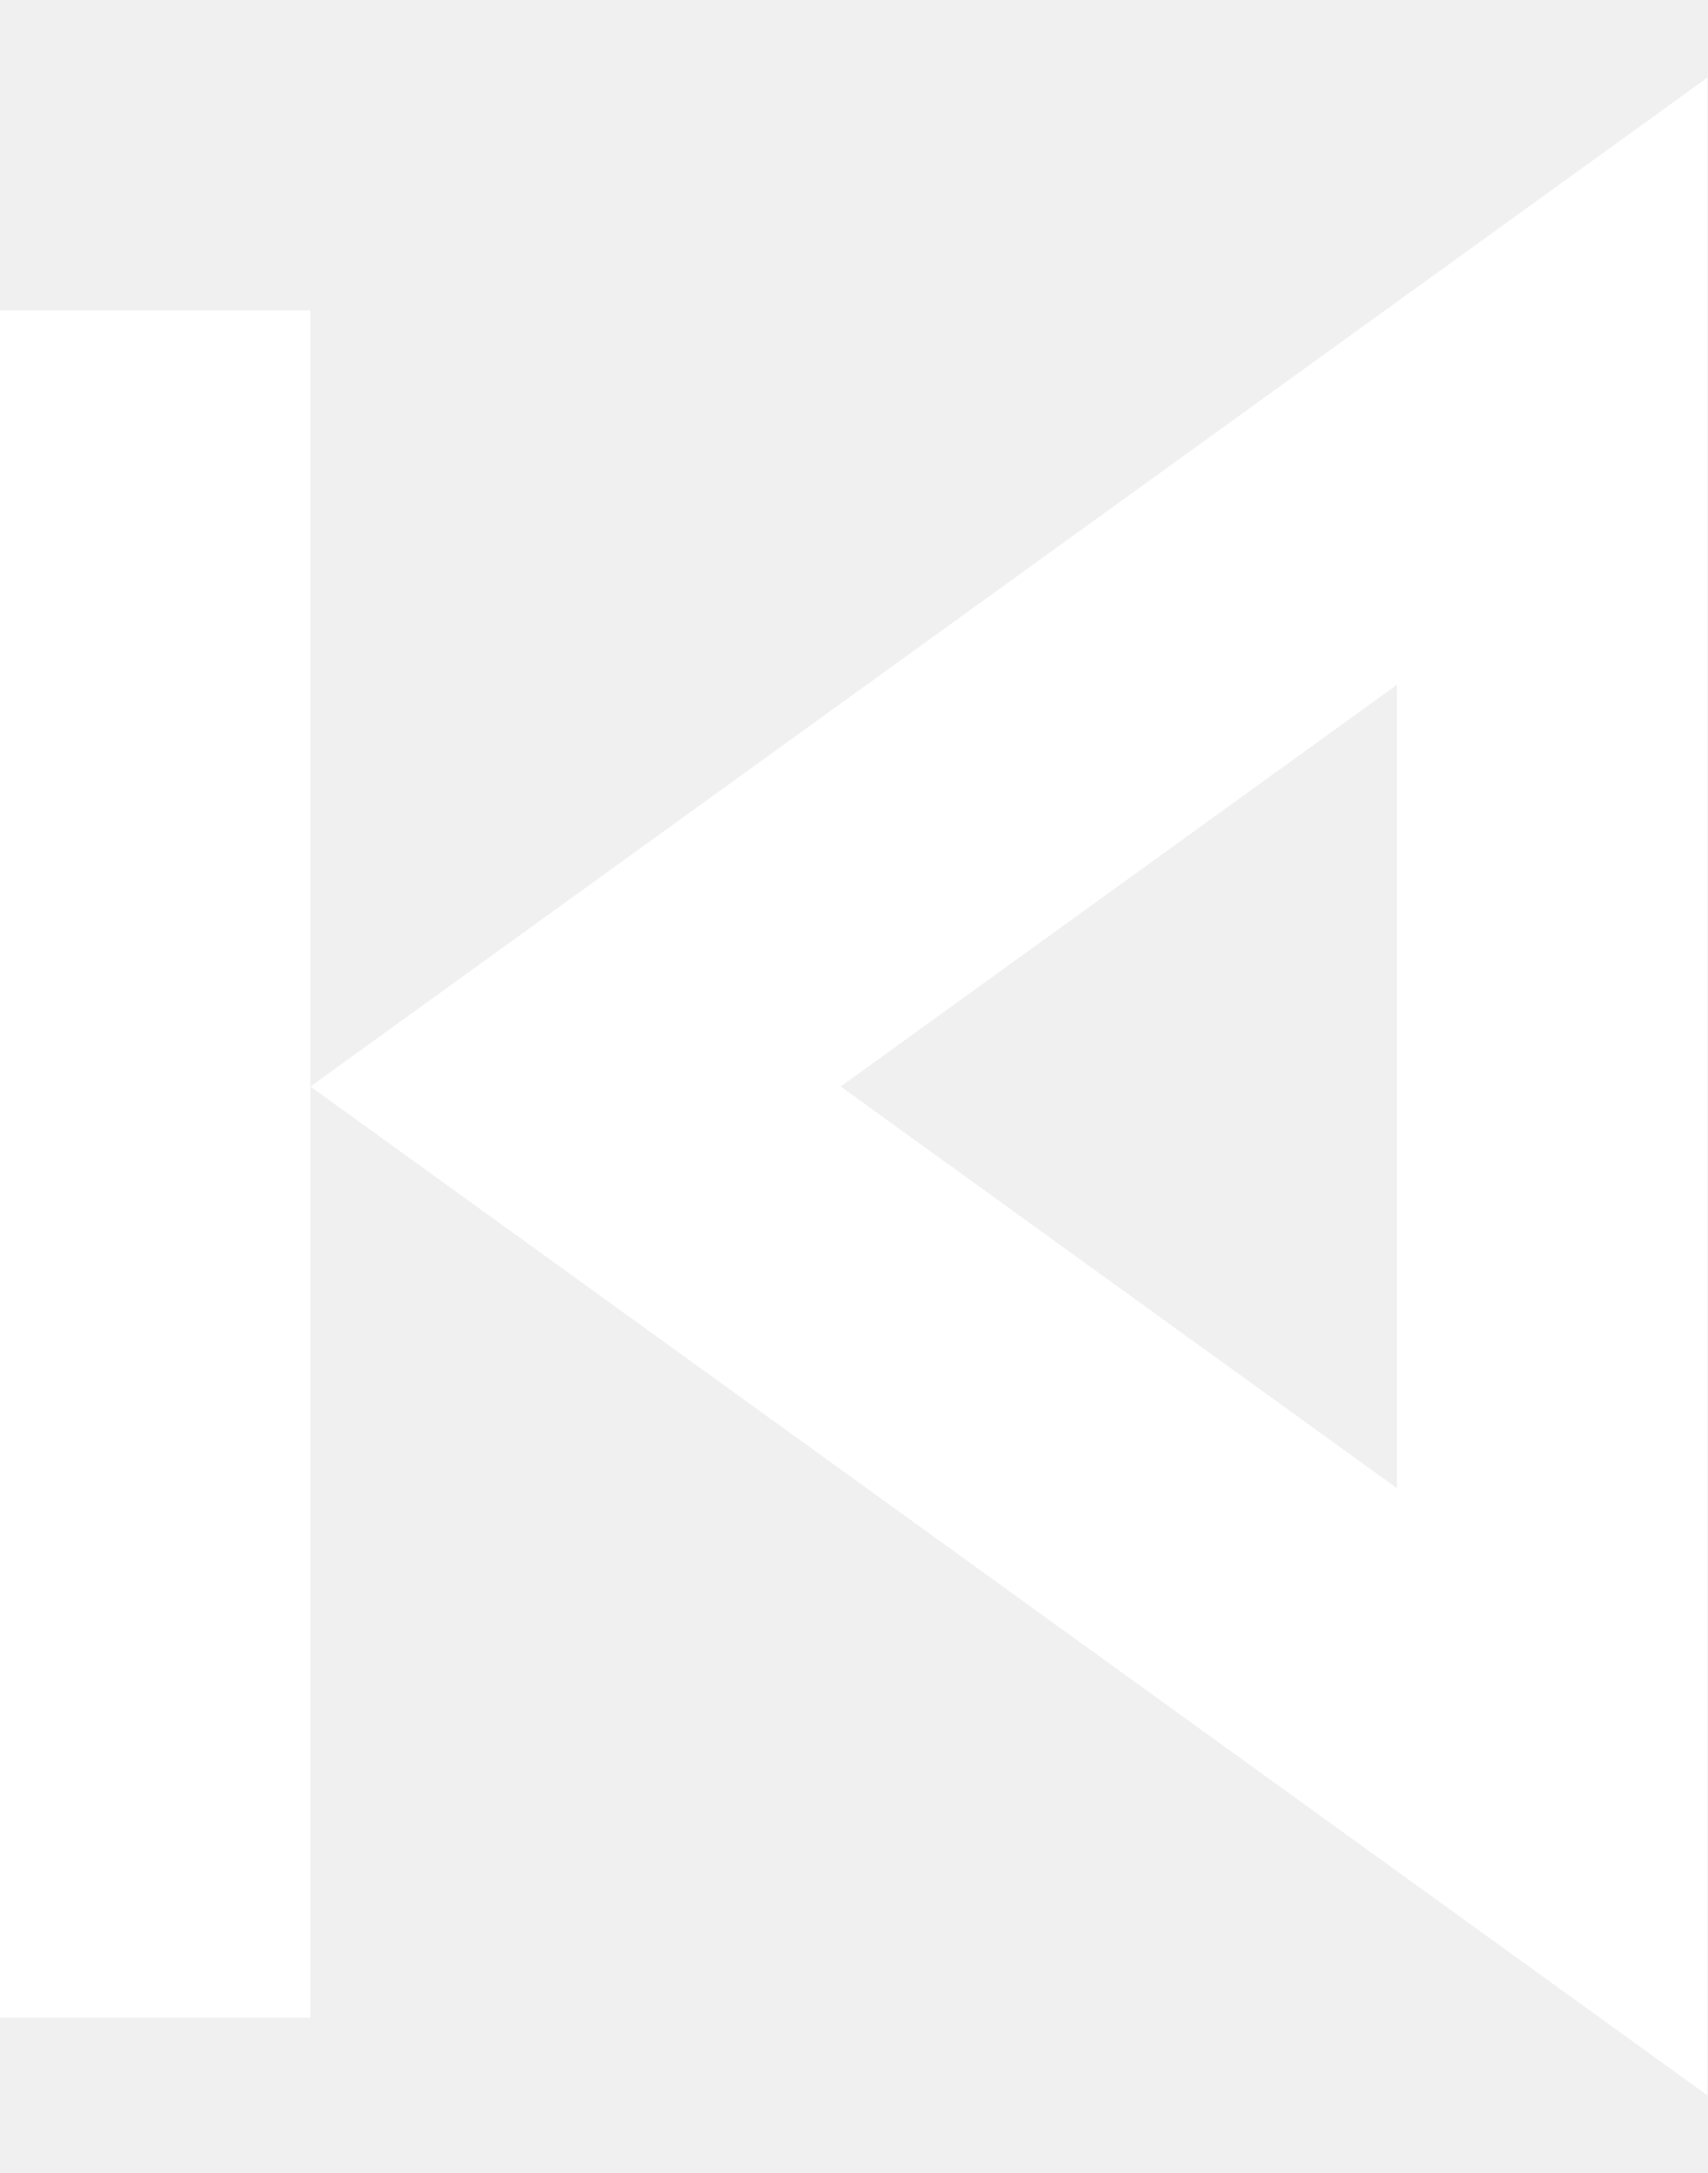
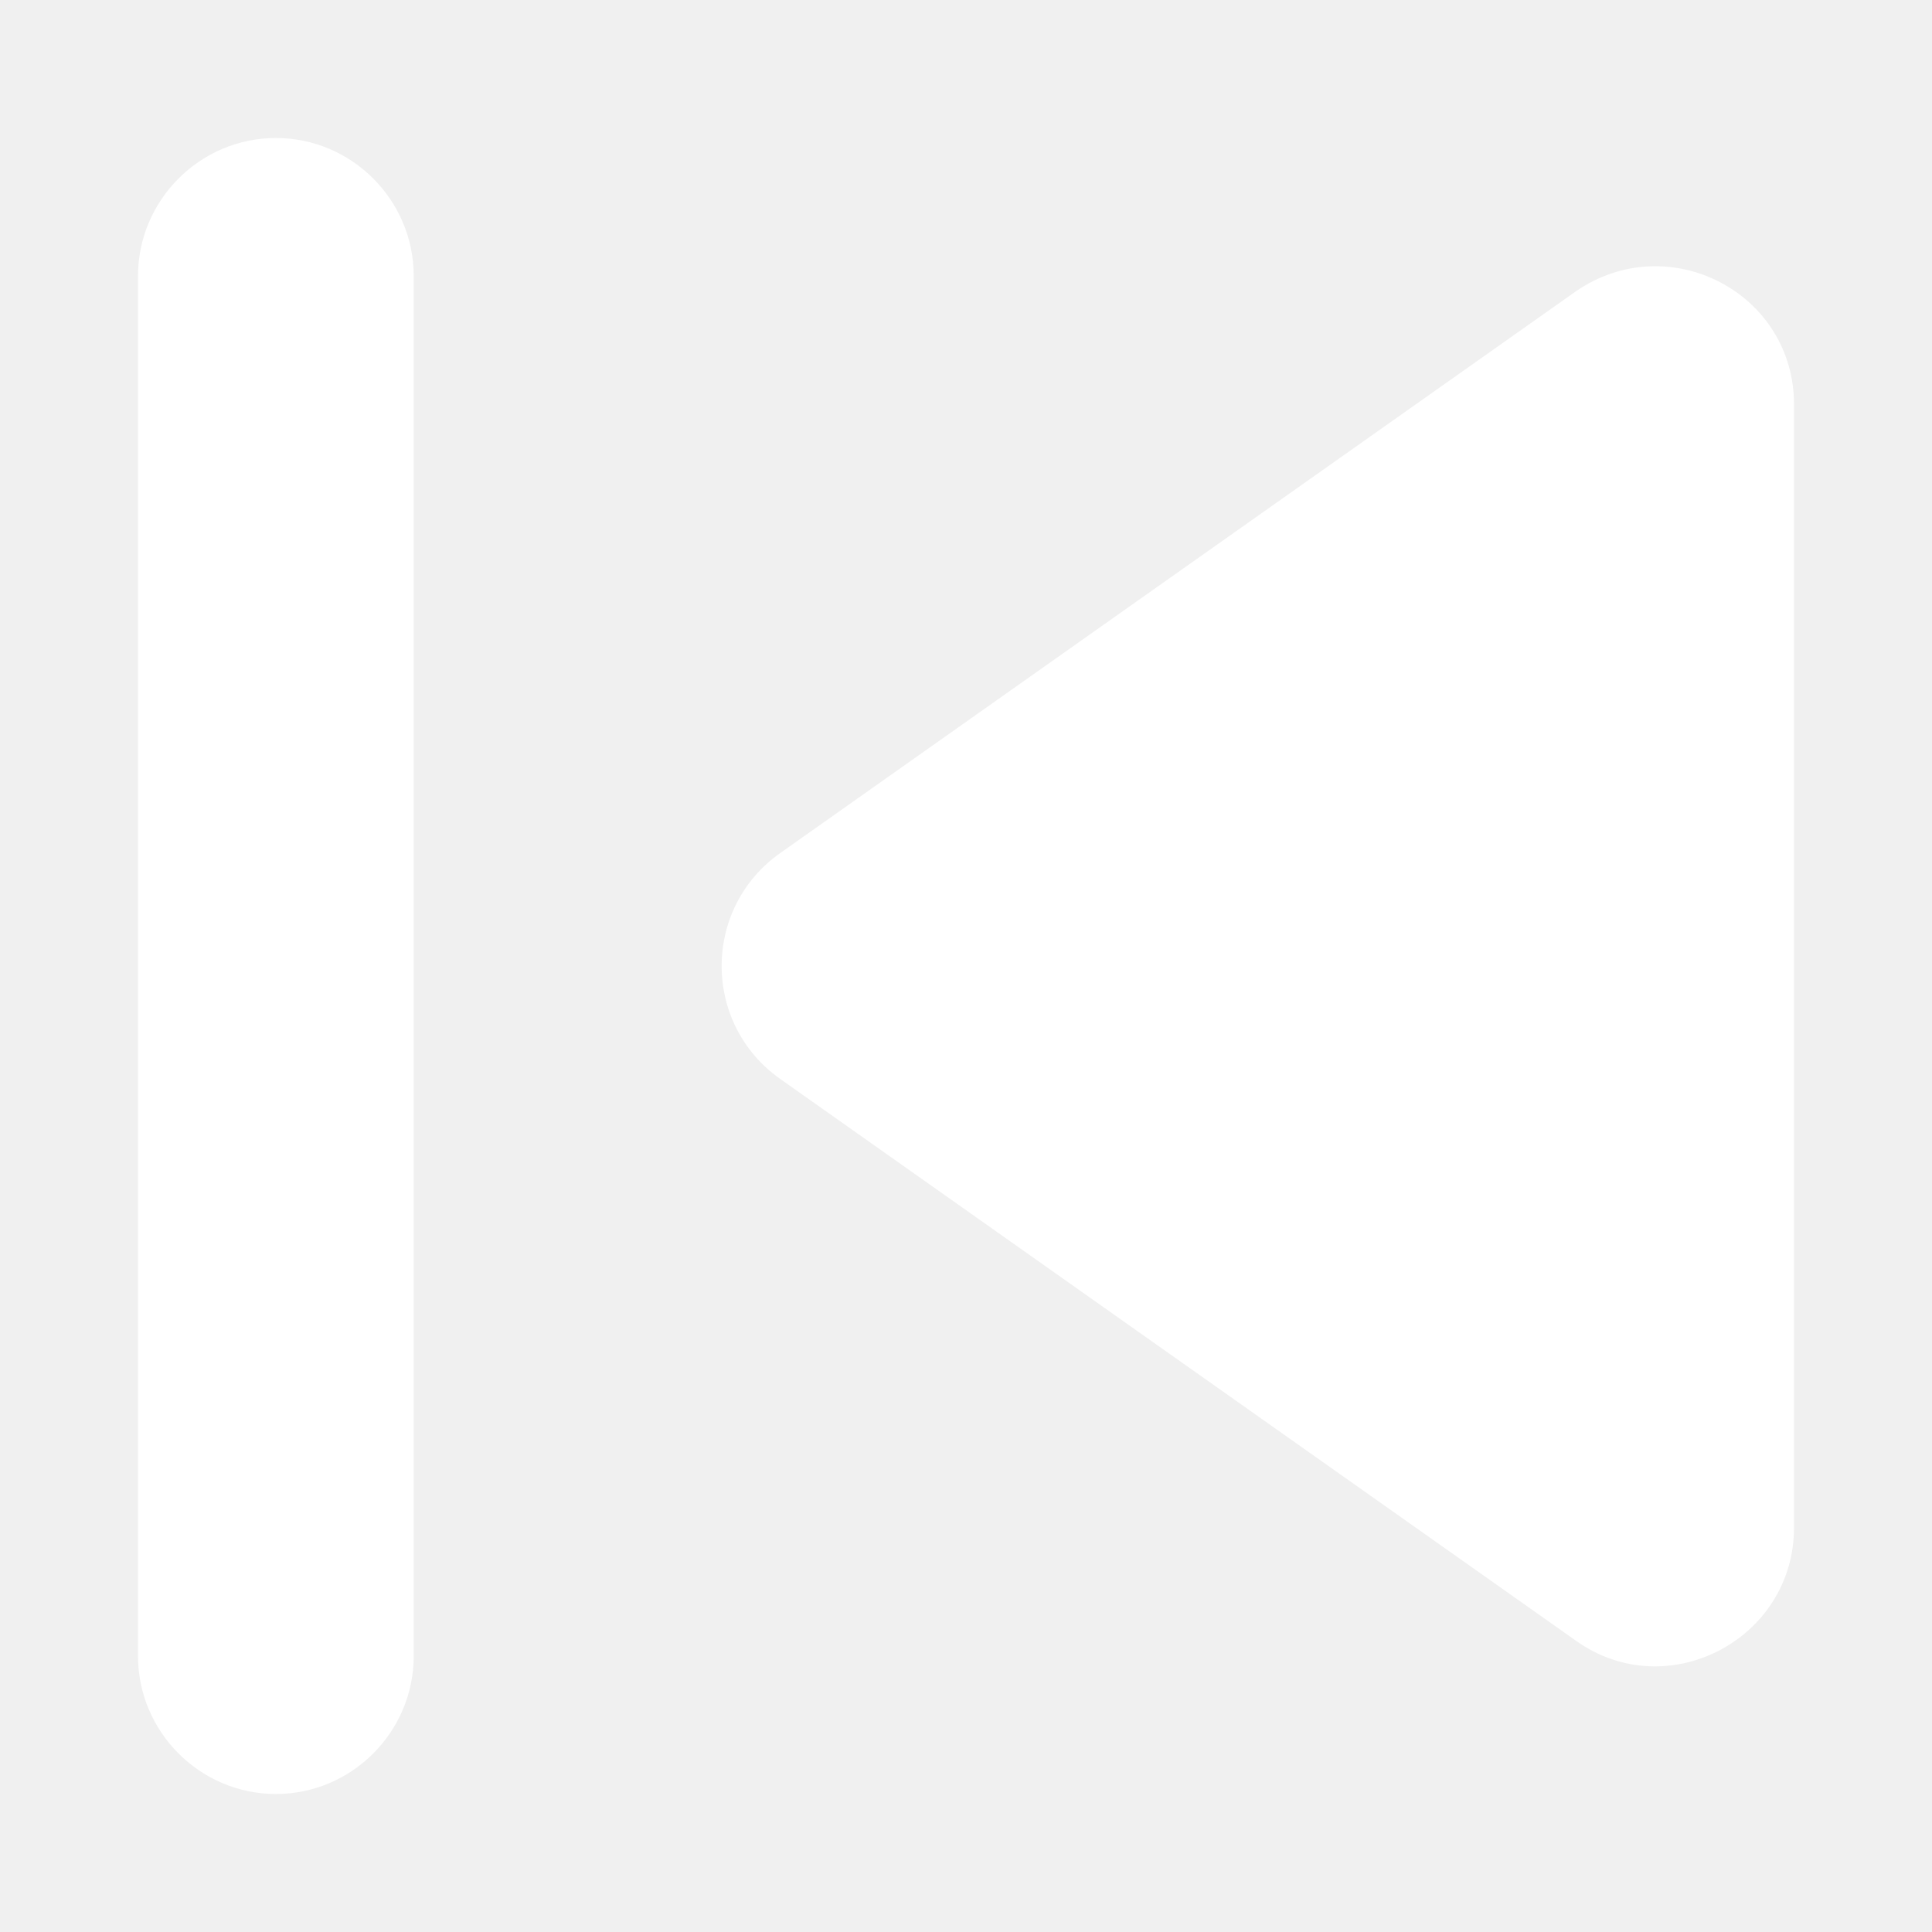
- <svg xmlns="http://www.w3.org/2000/svg" width="11" height="14" viewBox="0 0 11 14" fill="none">
-   <path d="M10 11.544V2.456L3.708 7L10 11.544Z" stroke="white" stroke-width="2" />
-   <rect y="2" width="2" height="11" fill="white" />
+ <svg xmlns="http://www.w3.org/2000/svg" width="14" height="14" viewBox="0 0 14 14" fill="none">
+   <path d="M1.999 1C2.549 1 2.998 1.45 2.998 2V12C2.998 12.55 2.549 13 1.999 13C1.45 13 1 12.55 1 12V2C1 1.45 1.45 1 1.999 1ZM5.656 7.82L11.421 11.89C12.081 12.36 13 11.88 13 11.07V2.93C13 2.12 12.091 1.65 11.421 2.11L5.656 6.18C5.087 6.58 5.087 7.42 5.656 7.82Z" fill="white" />
</svg>
